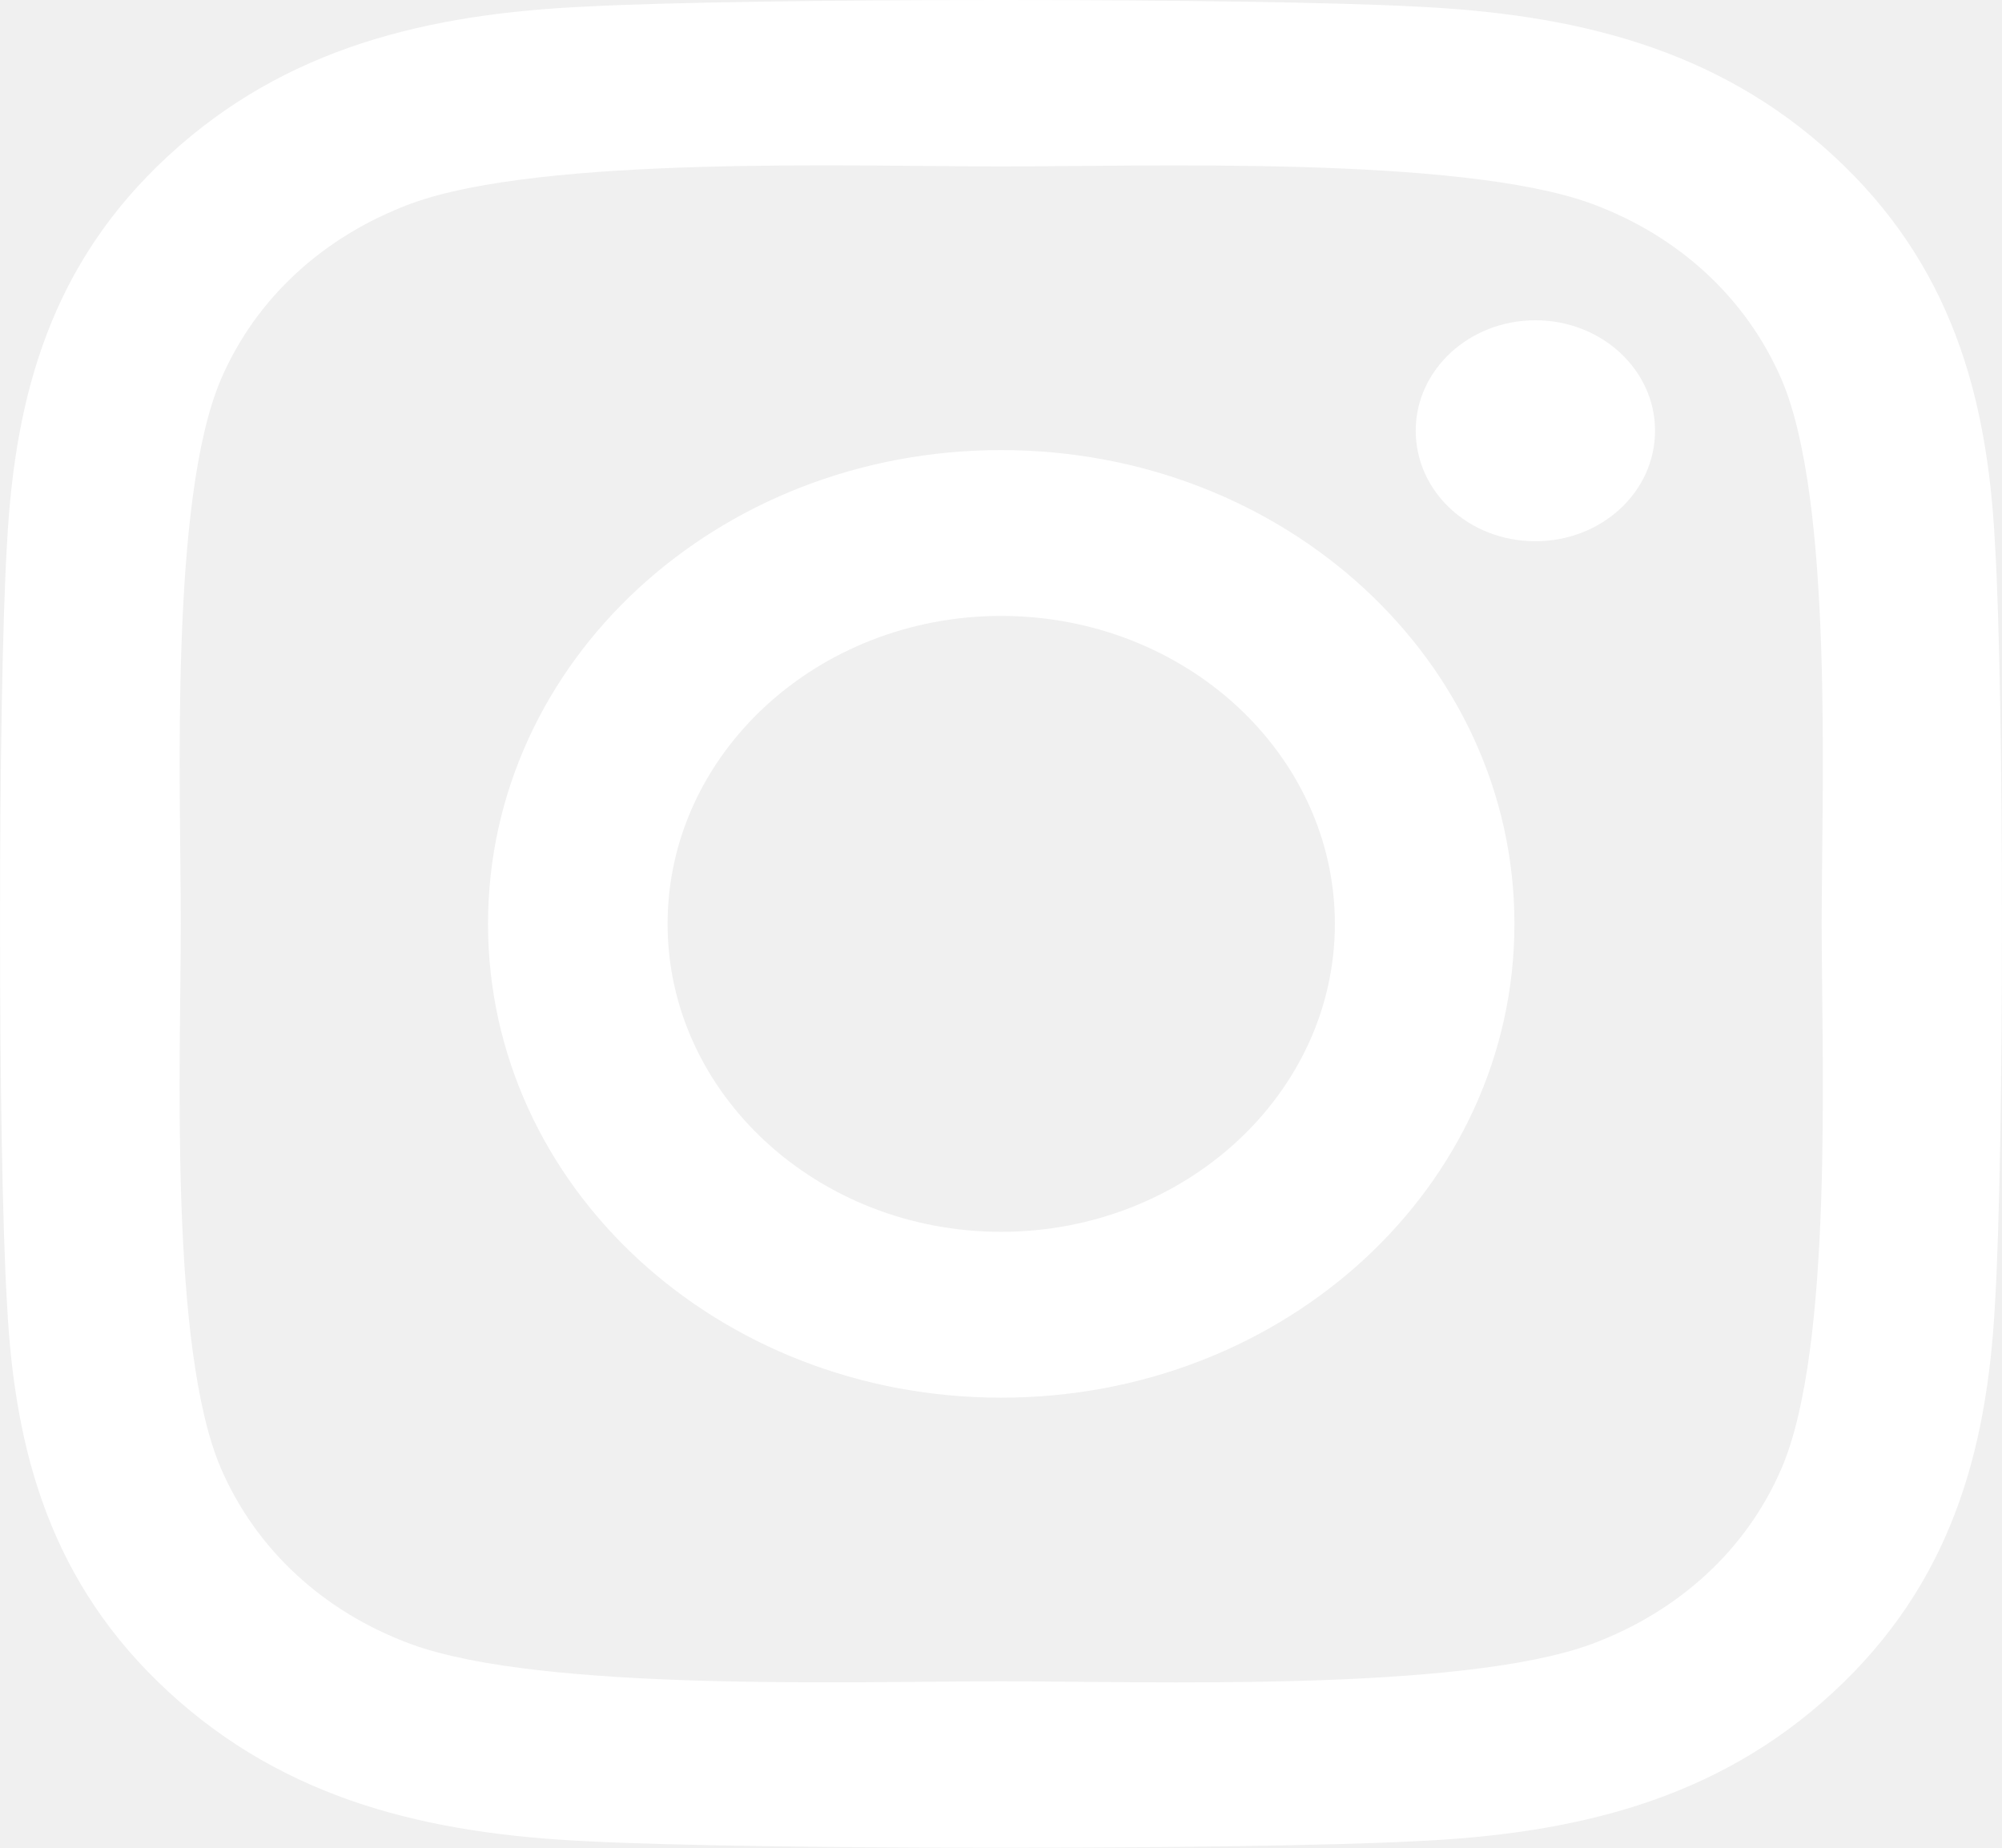
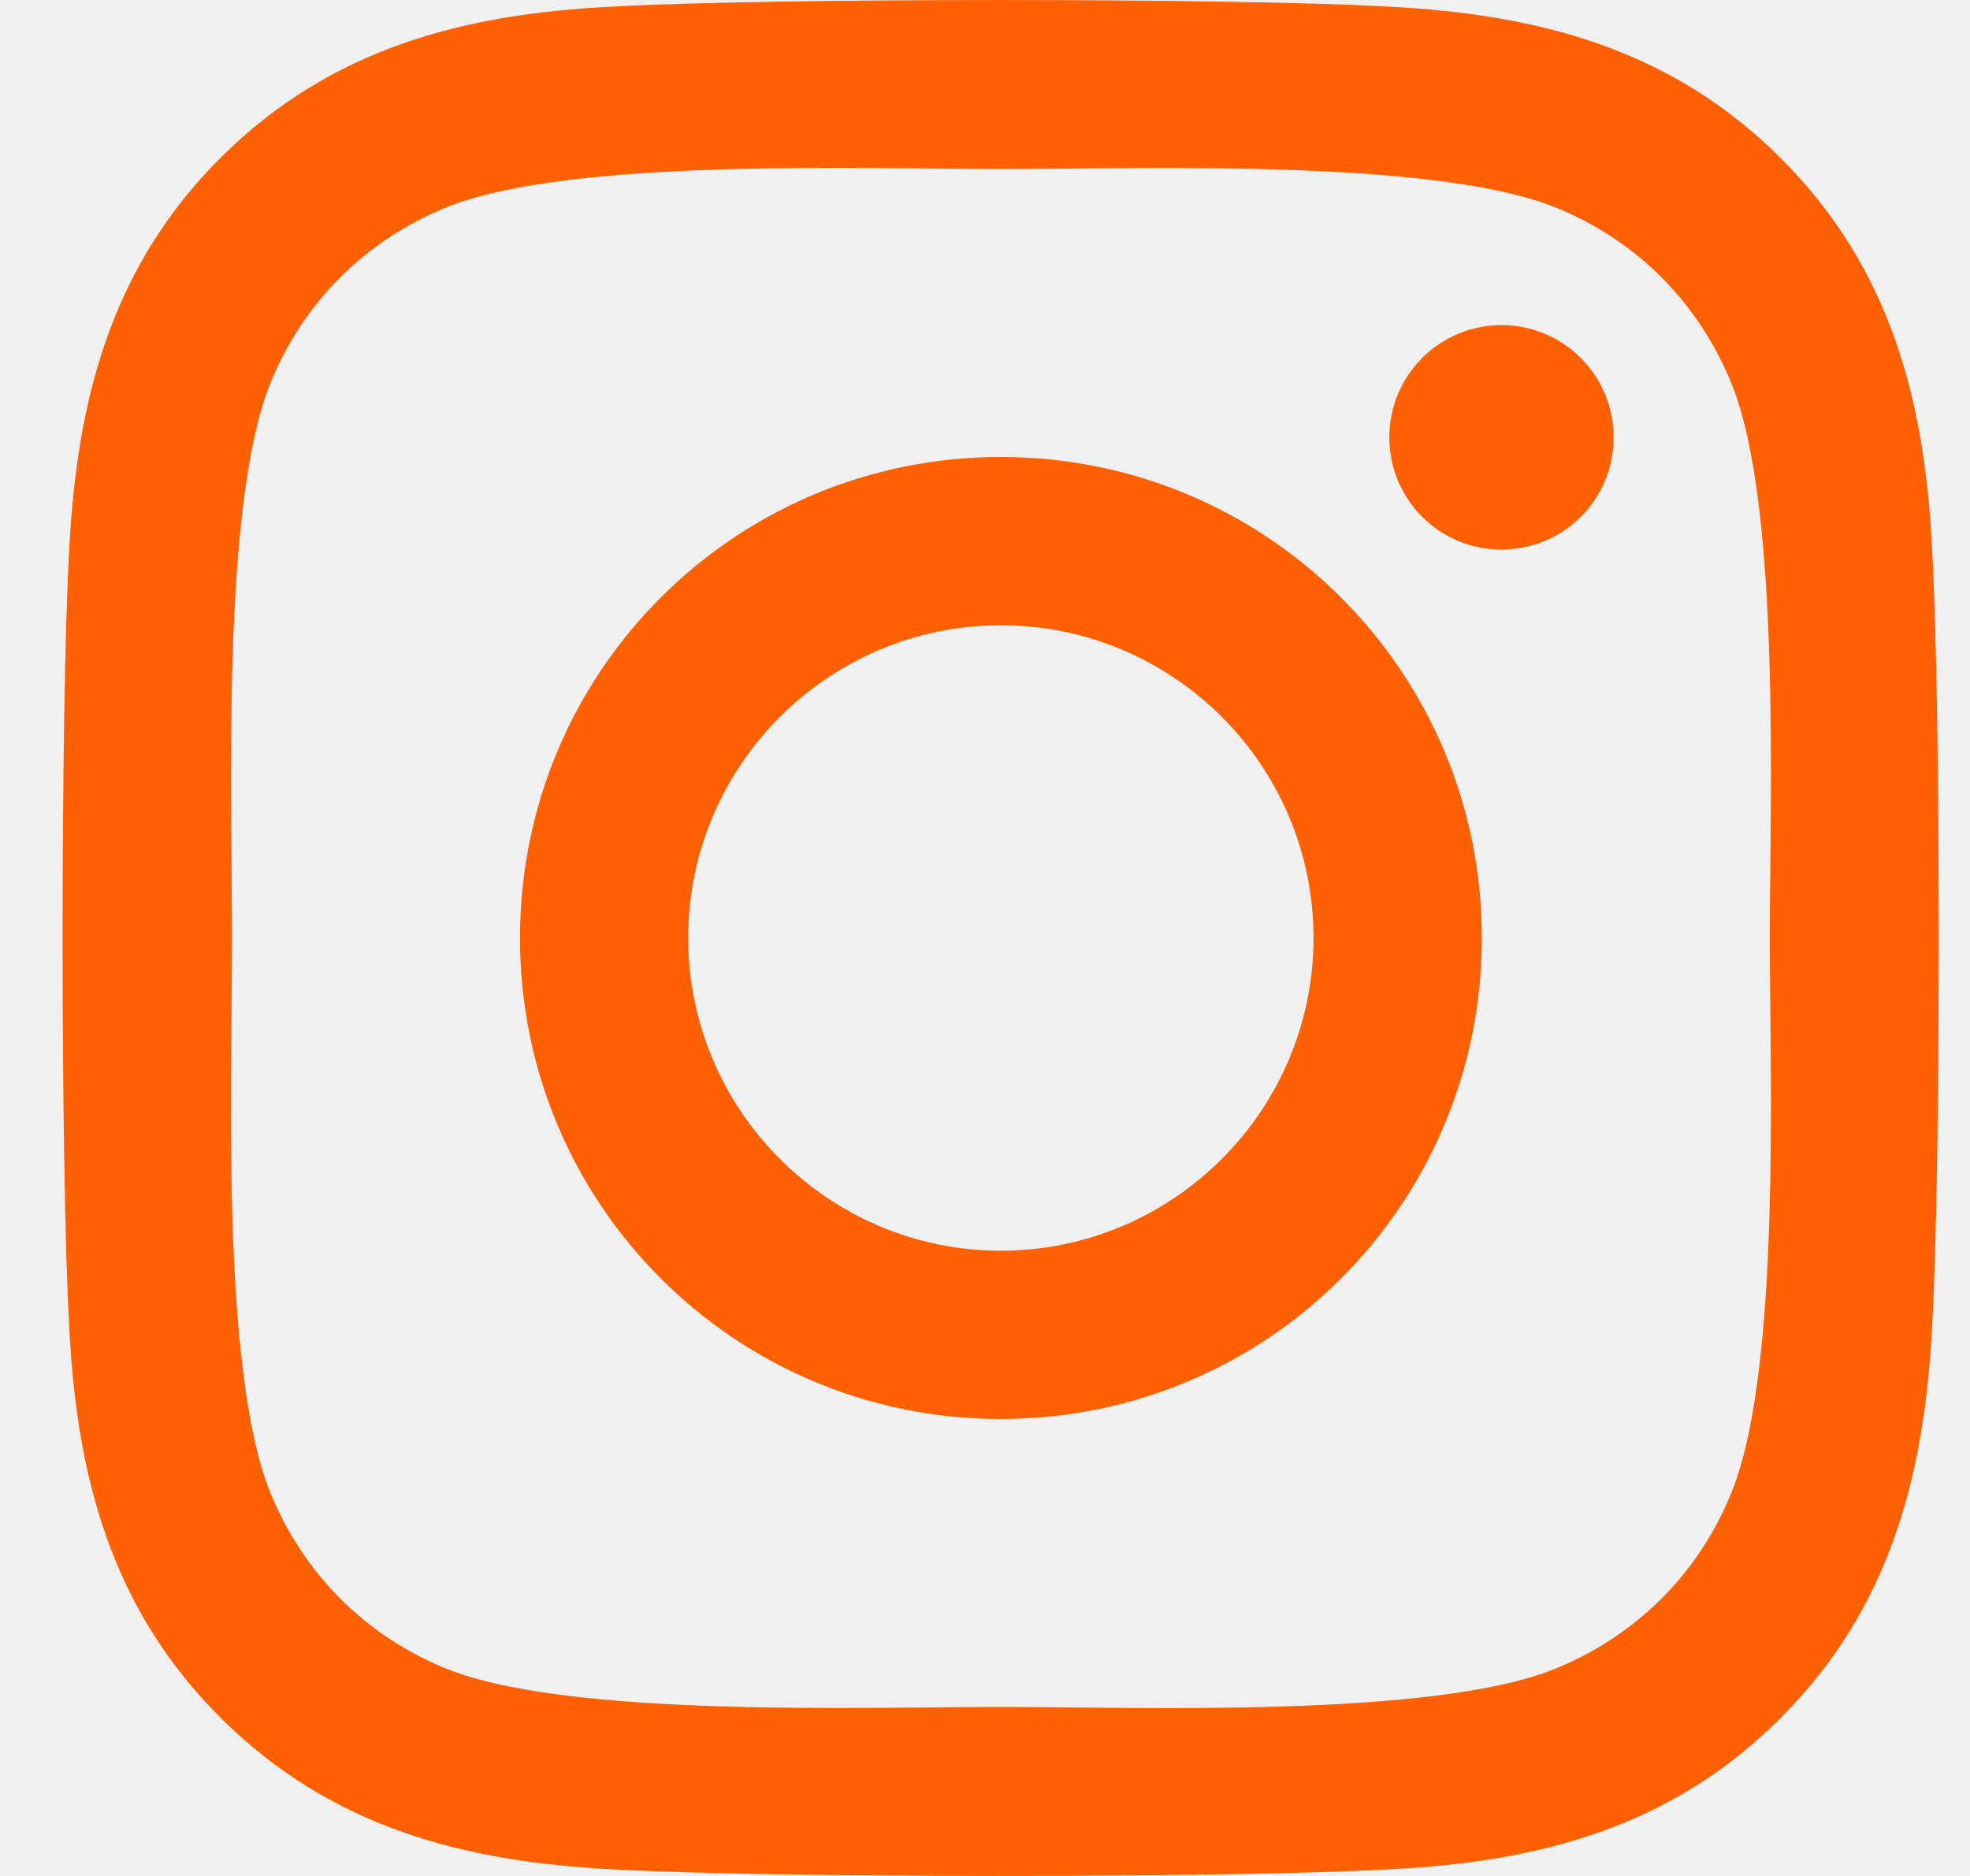
- <svg xmlns="http://www.w3.org/2000/svg" width="13" height="12" viewBox="0 0 13 12" fill="none">
-   <path d="M6.501 2.923C4.657 2.923 3.169 4.297 3.169 6C3.169 7.703 4.657 9.077 6.501 9.077C8.346 9.077 9.834 7.703 9.834 6C9.834 4.297 8.346 2.923 6.501 2.923ZM6.501 8C5.309 8 4.335 7.103 4.335 6C4.335 4.897 5.307 4 6.501 4C7.696 4 8.668 4.897 8.668 6C8.668 7.103 7.693 8 6.501 8ZM10.747 2.797C10.747 3.196 10.399 3.515 9.97 3.515C9.538 3.515 9.193 3.194 9.193 2.797C9.193 2.401 9.541 2.08 9.97 2.08C10.399 2.08 10.747 2.401 10.747 2.797ZM12.954 3.526C12.905 2.565 12.667 1.713 11.905 1.011C11.145 0.31 10.222 0.09 9.181 0.042C8.108 -0.014 4.892 -0.014 3.819 0.042C2.781 0.088 1.858 0.307 1.096 1.009C0.333 1.71 0.098 2.562 0.046 3.523C-0.015 4.514 -0.015 7.483 0.046 8.474C0.095 9.435 0.333 10.287 1.096 10.989C1.858 11.69 2.778 11.91 3.819 11.958C4.892 12.014 8.108 12.014 9.181 11.958C10.222 11.912 11.145 11.693 11.905 10.989C12.664 10.287 12.902 9.435 12.954 8.474C13.015 7.483 13.015 4.517 12.954 3.526ZM11.568 9.537C11.342 10.062 10.904 10.466 10.333 10.678C9.477 10.991 7.447 10.919 6.501 10.919C5.556 10.919 3.523 10.989 2.67 10.678C2.102 10.469 1.664 10.065 1.435 9.537C1.096 8.747 1.174 6.873 1.174 6C1.174 5.127 1.098 3.25 1.435 2.463C1.661 1.938 2.099 1.534 2.67 1.322C3.526 1.009 5.556 1.081 6.501 1.081C7.447 1.081 9.48 1.011 10.333 1.322C10.901 1.531 11.339 1.935 11.568 2.463C11.907 3.253 11.829 5.127 11.829 6C11.829 6.873 11.907 8.75 11.568 9.537Z" fill="white" />
+ <svg xmlns="http://www.w3.org/2000/svg" width="21" height="20" viewBox="0 0 21 20" fill="none">
+   <g clip-path="url(#clip0_1_519)">
+     <path d="M10.669 4.872C7.832 4.872 5.543 7.162 5.543 10C5.543 12.838 7.832 15.128 10.669 15.128C13.507 15.128 15.796 12.838 15.796 10C15.796 7.162 13.507 4.872 10.669 4.872ZM10.669 13.334C8.835 13.334 7.336 11.839 7.336 10C7.336 8.161 8.831 6.666 10.669 6.666C12.508 6.666 14.002 8.161 14.002 10C14.002 11.839 12.503 13.334 10.669 13.334ZM17.201 4.662C17.201 5.327 16.666 5.859 16.006 5.859C15.341 5.859 14.81 5.323 14.81 4.662C14.81 4.002 15.345 3.466 16.006 3.466C16.666 3.466 17.201 4.002 17.201 4.662ZM20.597 5.876C20.521 4.274 20.155 2.855 18.982 1.686C17.813 0.517 16.394 0.151 14.792 0.07C13.141 -0.023 8.193 -0.023 6.542 0.07C4.945 0.146 3.526 0.512 2.352 1.681C1.179 2.851 0.818 4.27 0.737 5.872C0.644 7.523 0.644 12.472 0.737 14.124C0.813 15.726 1.179 17.145 2.352 18.314C3.526 19.483 4.94 19.849 6.542 19.93C8.193 20.023 13.141 20.023 14.792 19.93C16.394 19.854 17.813 19.488 18.982 18.314C20.151 17.145 20.516 15.726 20.597 14.124C20.69 12.472 20.69 7.528 20.597 5.876ZM18.464 15.895C18.116 16.77 17.442 17.444 16.563 17.797C15.247 18.319 12.124 18.198 10.669 18.198C9.215 18.198 6.087 18.314 4.775 17.797C3.901 17.448 3.227 16.774 2.874 15.895C2.352 14.579 2.473 11.455 2.473 10C2.473 8.545 2.357 5.417 2.874 4.105C3.222 3.23 3.896 2.556 4.775 2.204C6.091 1.681 9.215 1.802 10.669 1.802C12.124 1.802 15.252 1.686 16.563 2.204C17.438 2.552 18.111 3.225 18.464 4.105C18.986 5.421 18.866 8.545 18.866 10C18.866 11.455 18.986 14.583 18.464 15.895Z" fill="#FF6002" />
+   </g>
+   <defs>
+     <clipPath id="clip0_1_519">
+       <rect width="20" height="20" fill="white" transform="translate(0.666992)" />
+     </clipPath>
+   </defs>
</svg>
